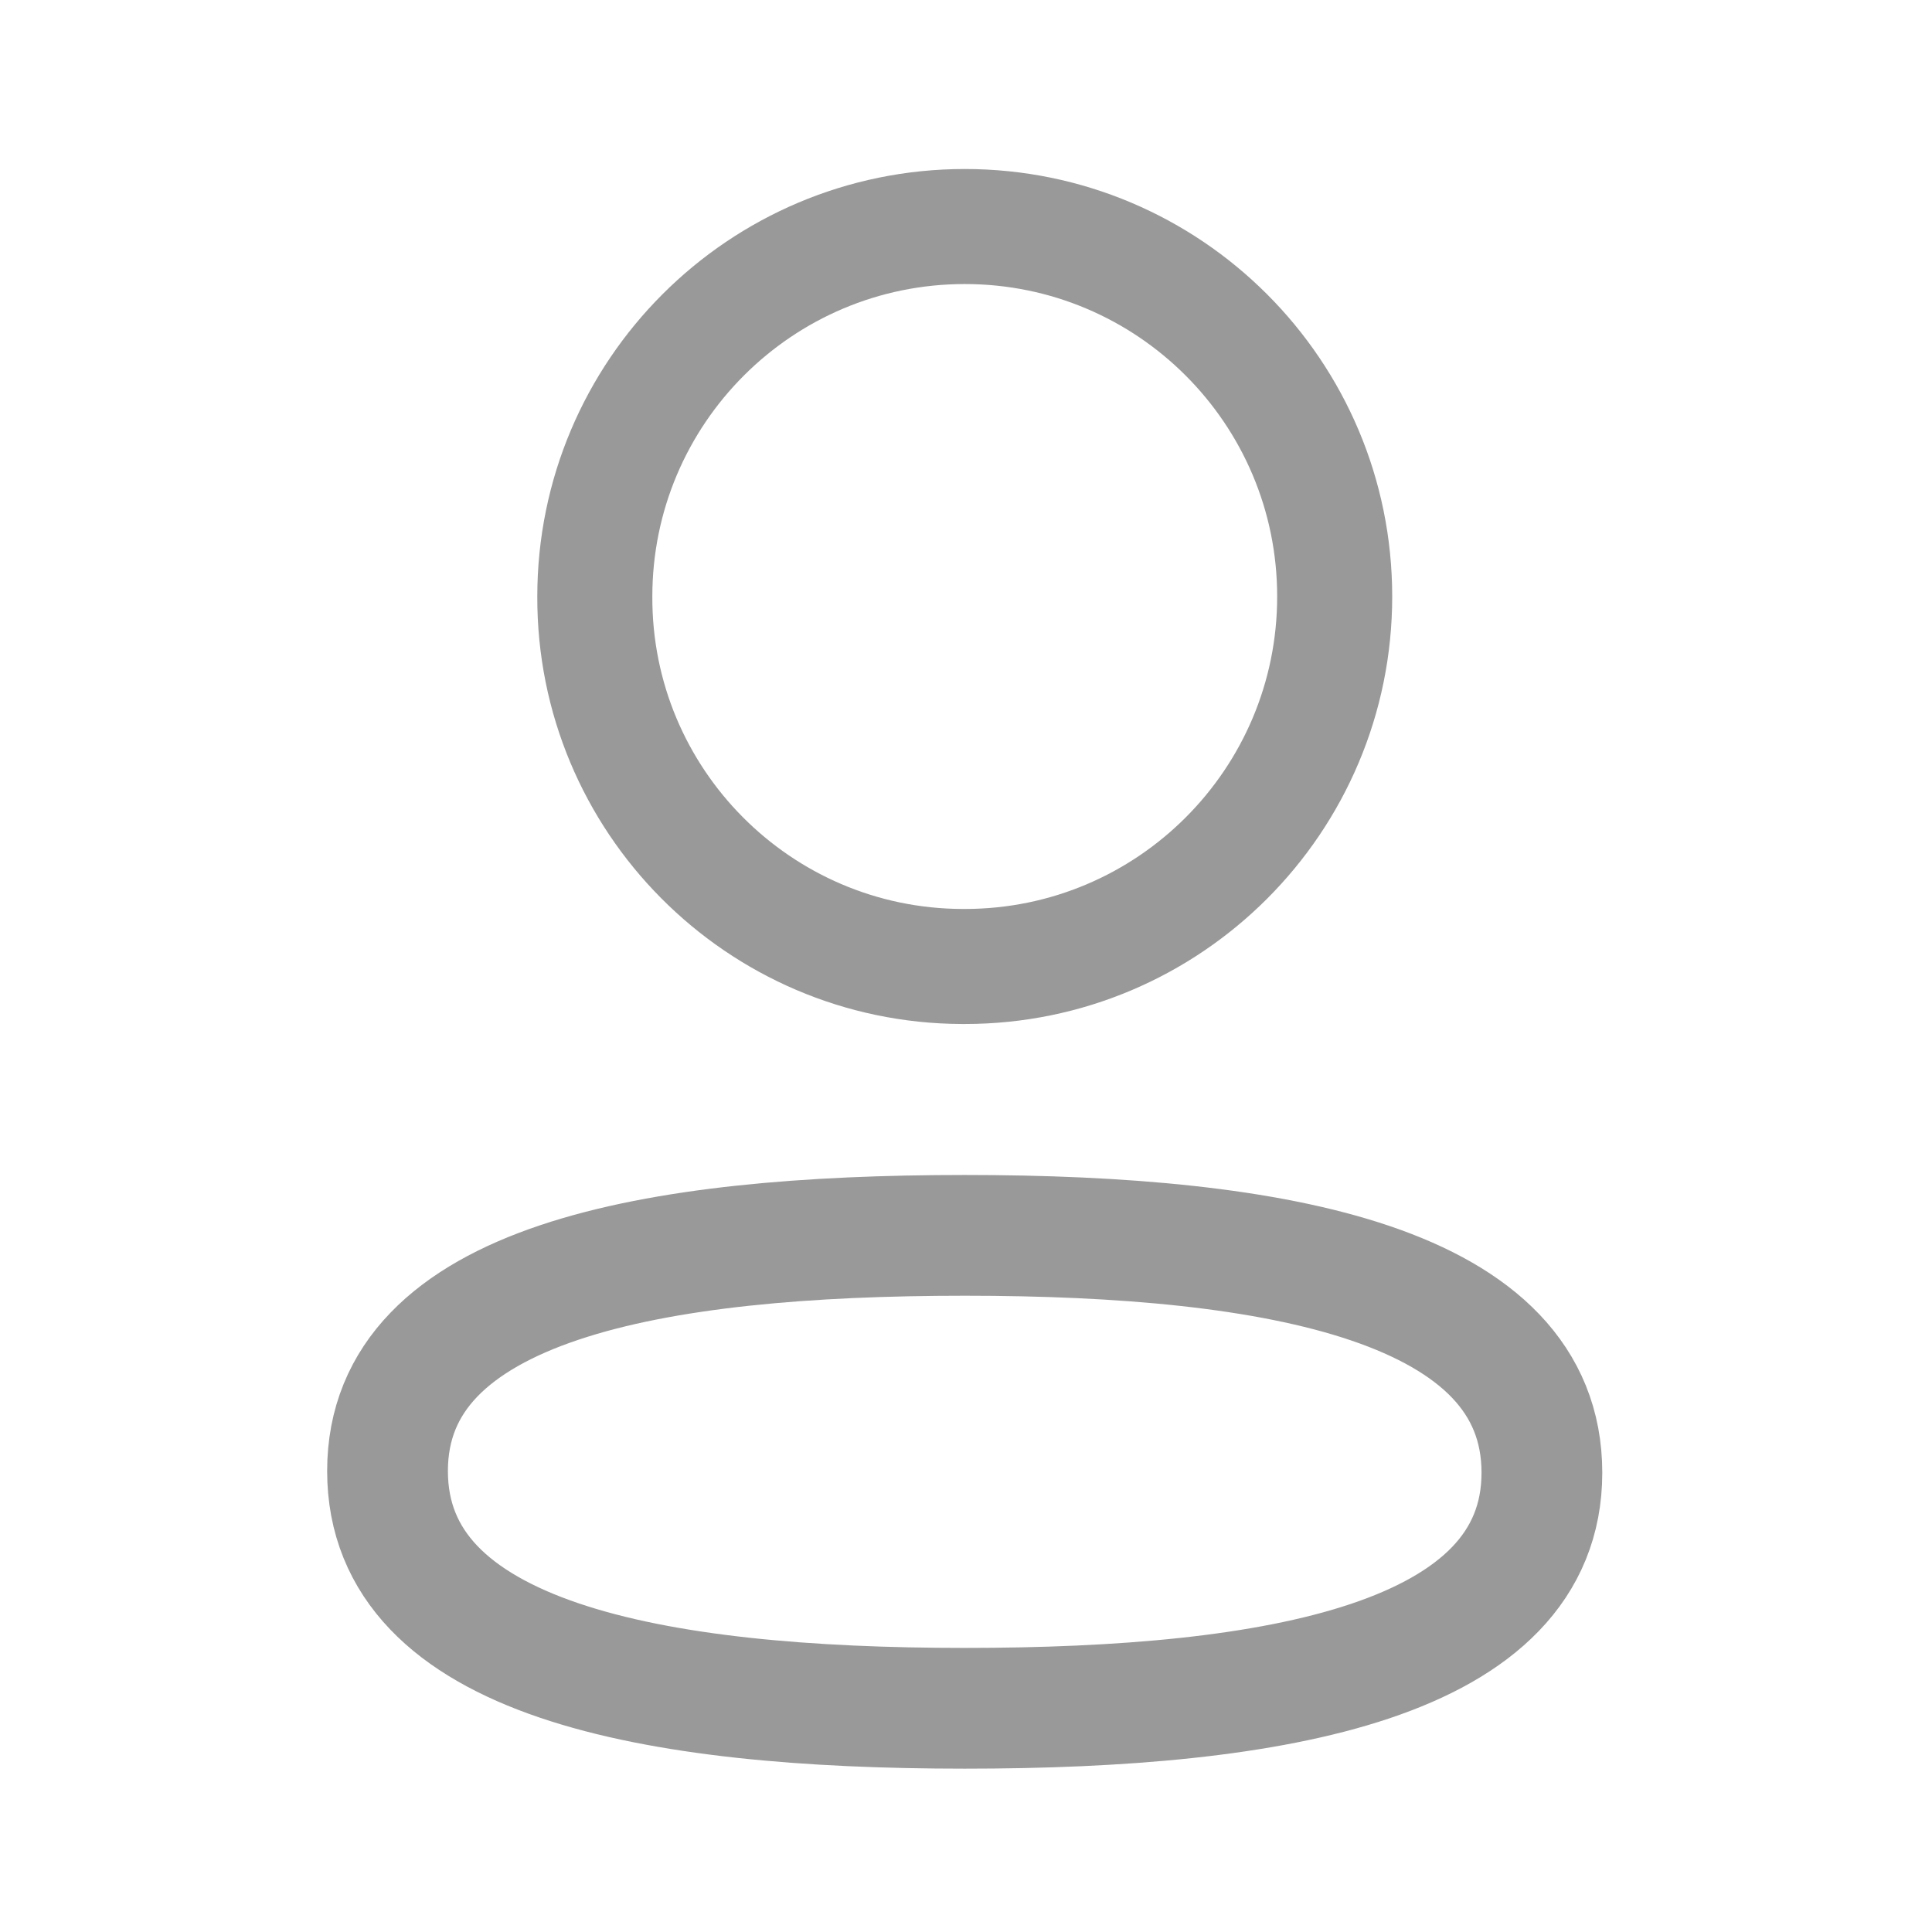
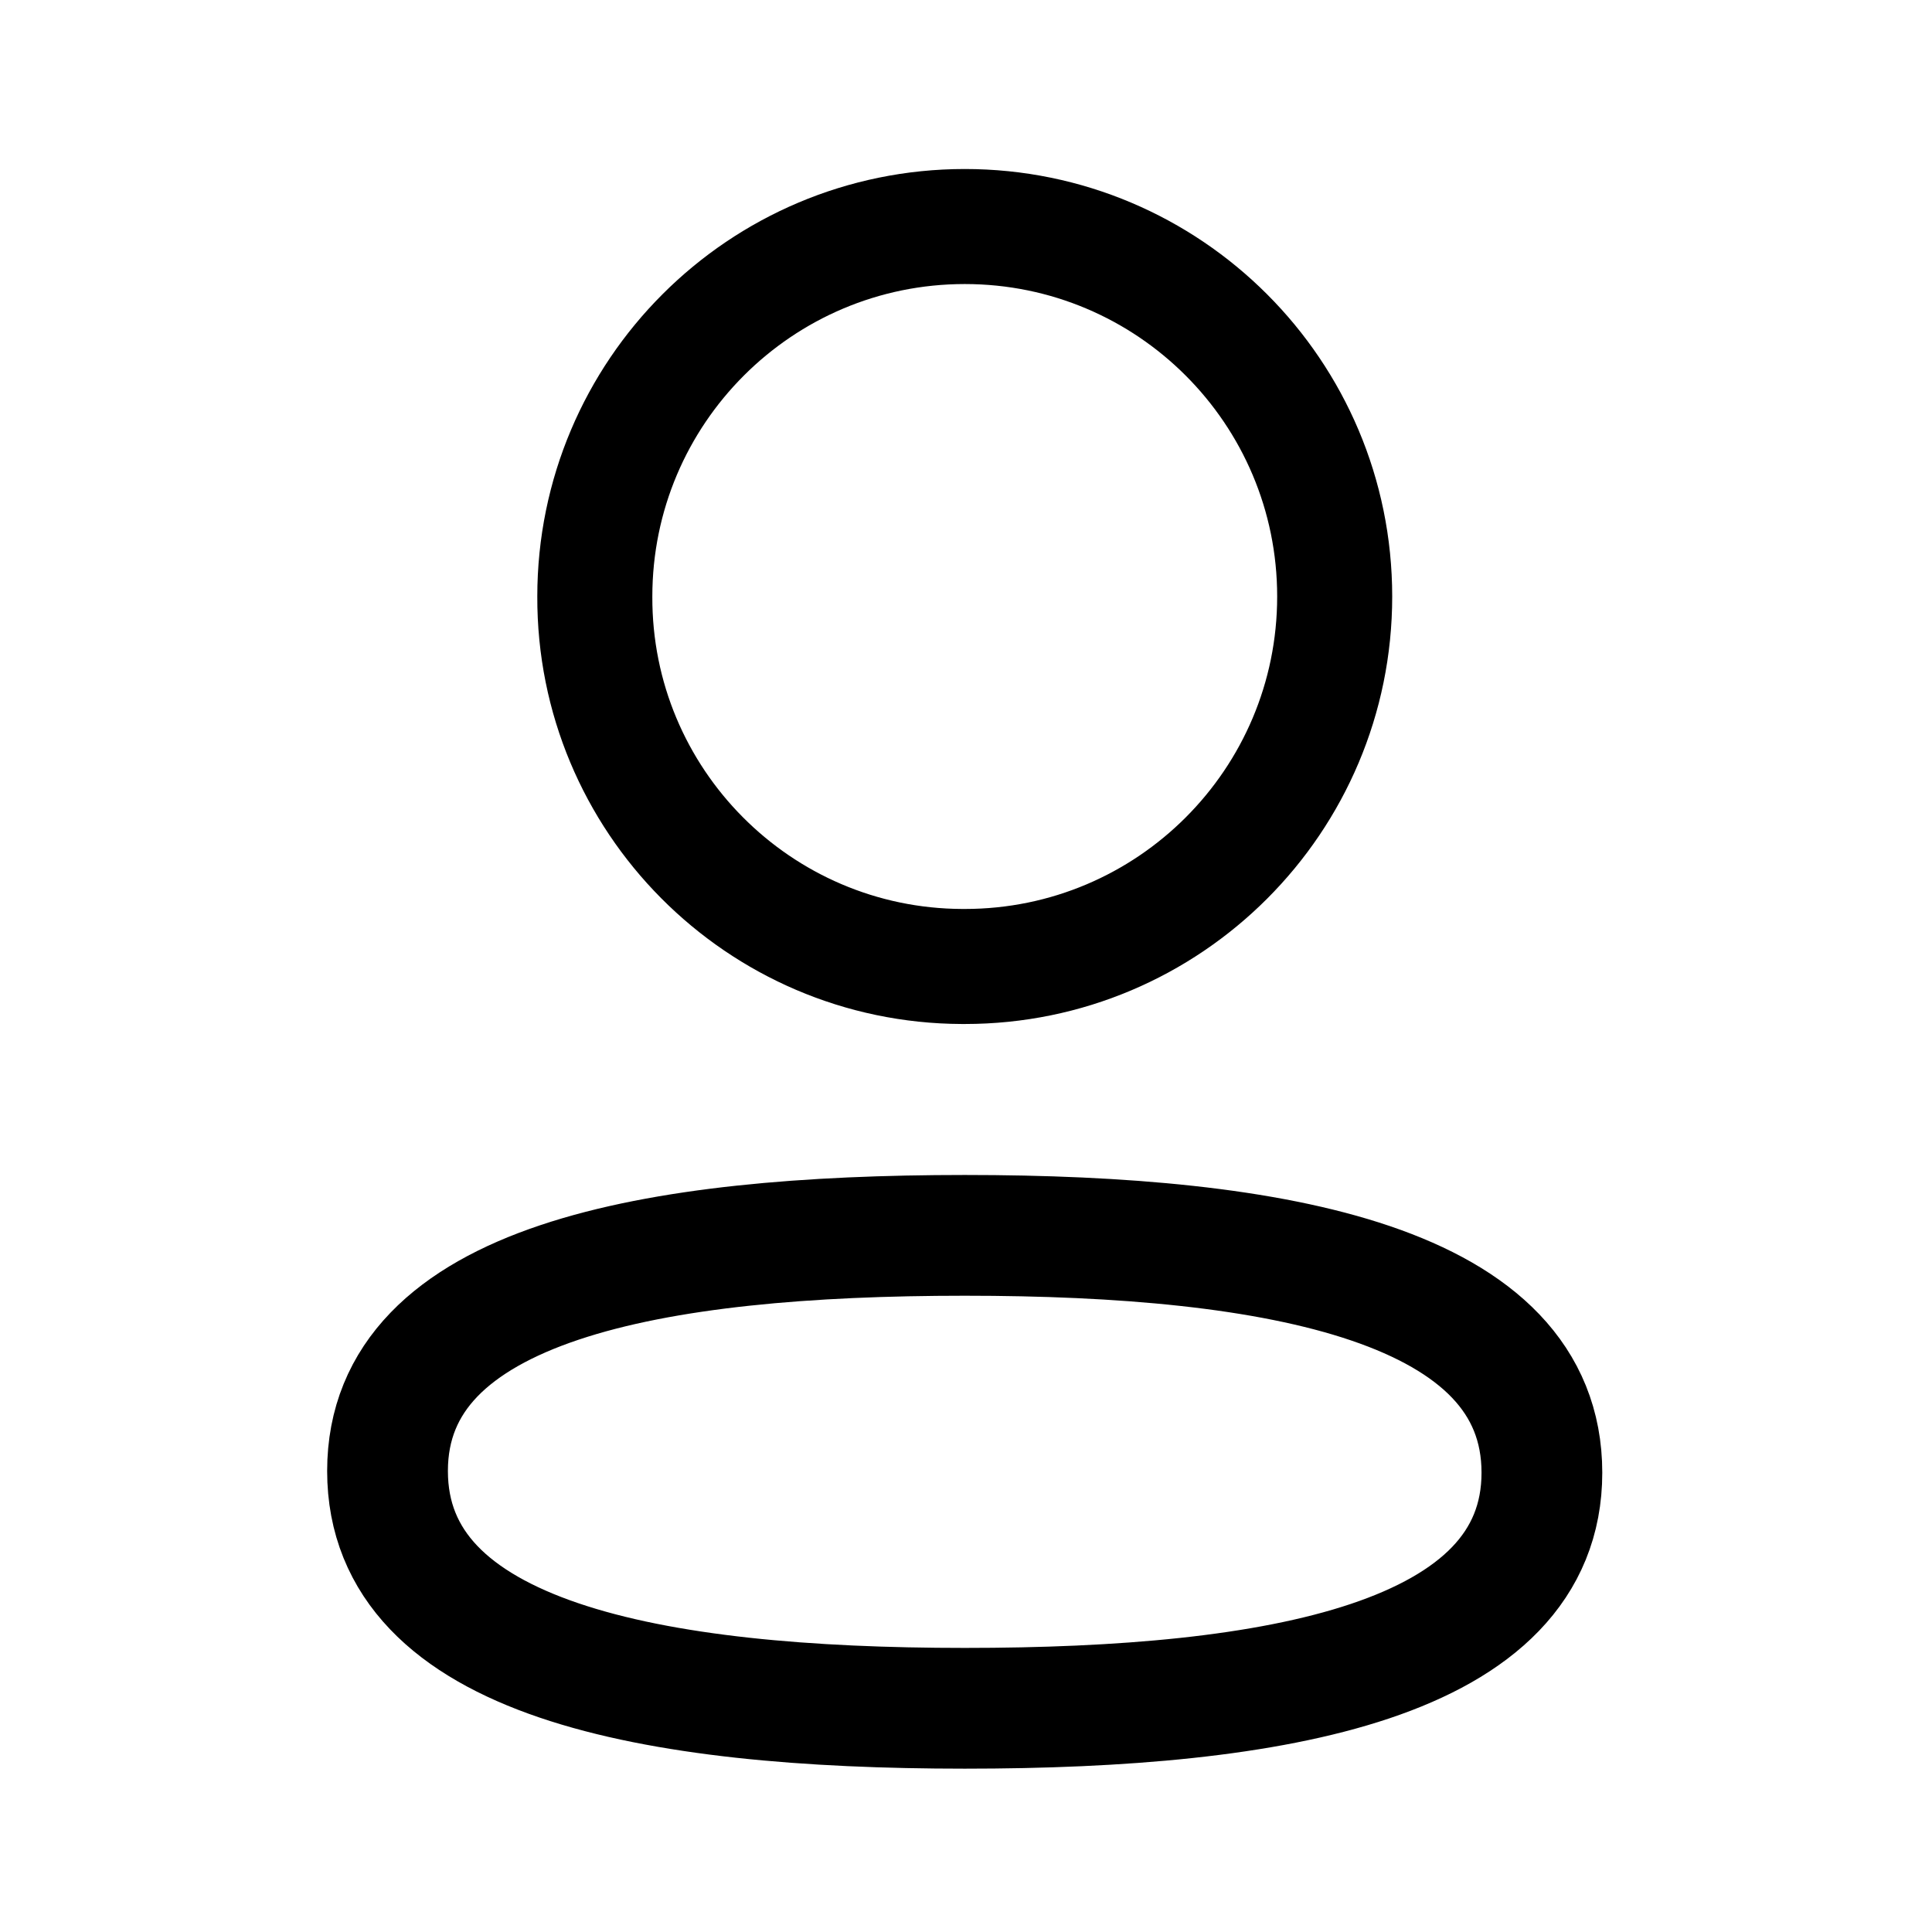
<svg xmlns="http://www.w3.org/2000/svg" width="24" height="24" viewBox="0 0 24 24" fill="none">
-   <g opacity="0.4">
+   <g opacity="1">
    <path fill-rule="evenodd" clip-rule="evenodd" d="M11.985 15.346C8.117 15.346 4.814 15.931 4.814 18.273C4.814 20.615 8.096 21.221 11.985 21.221C15.852 21.221 19.154 20.635 19.154 18.294C19.154 15.953 15.873 15.346 11.985 15.346Z" stroke="black" stroke-width="1.5" stroke-linecap="round" stroke-linejoin="round" />
    <path fill-rule="evenodd" clip-rule="evenodd" d="M11.985 12.006C14.523 12.006 16.58 9.948 16.58 7.41C16.58 4.872 14.523 2.814 11.985 2.814C9.447 2.814 7.389 4.872 7.389 7.41C7.38 9.939 9.424 11.997 11.952 12.006H11.985Z" stroke="black" stroke-width="1.429" stroke-linecap="round" stroke-linejoin="round" />
  </g>
</svg>
